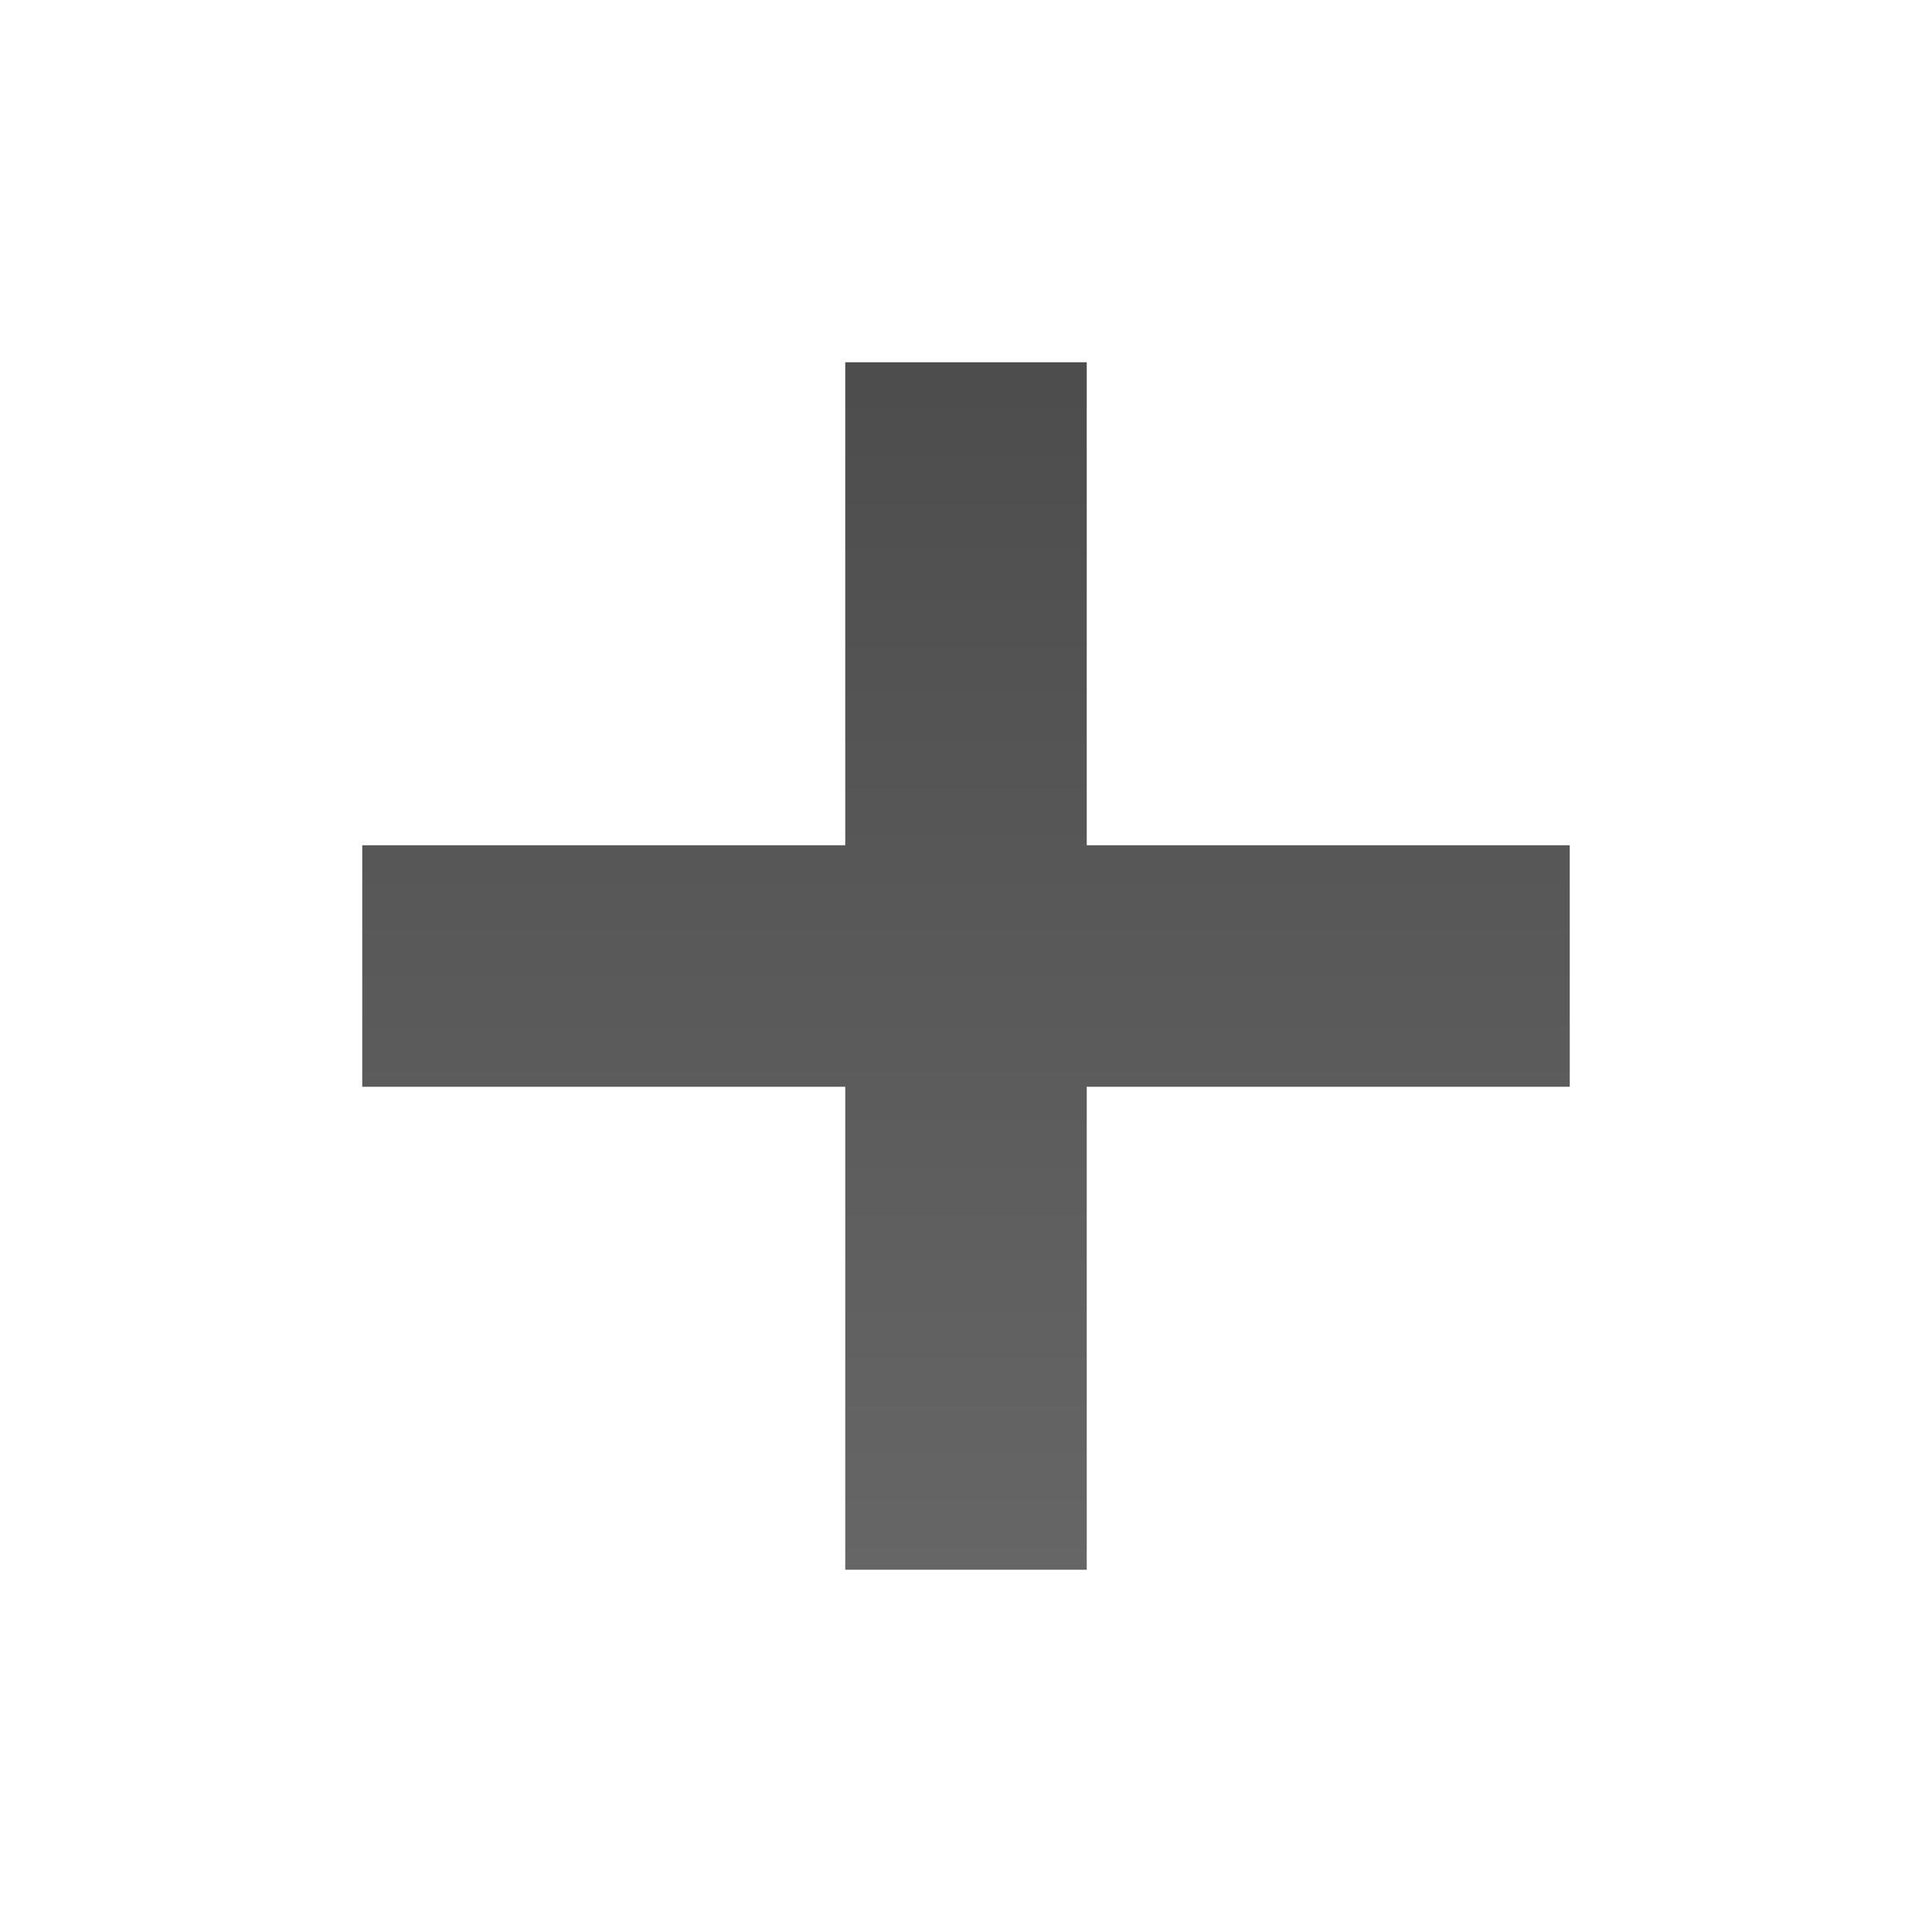
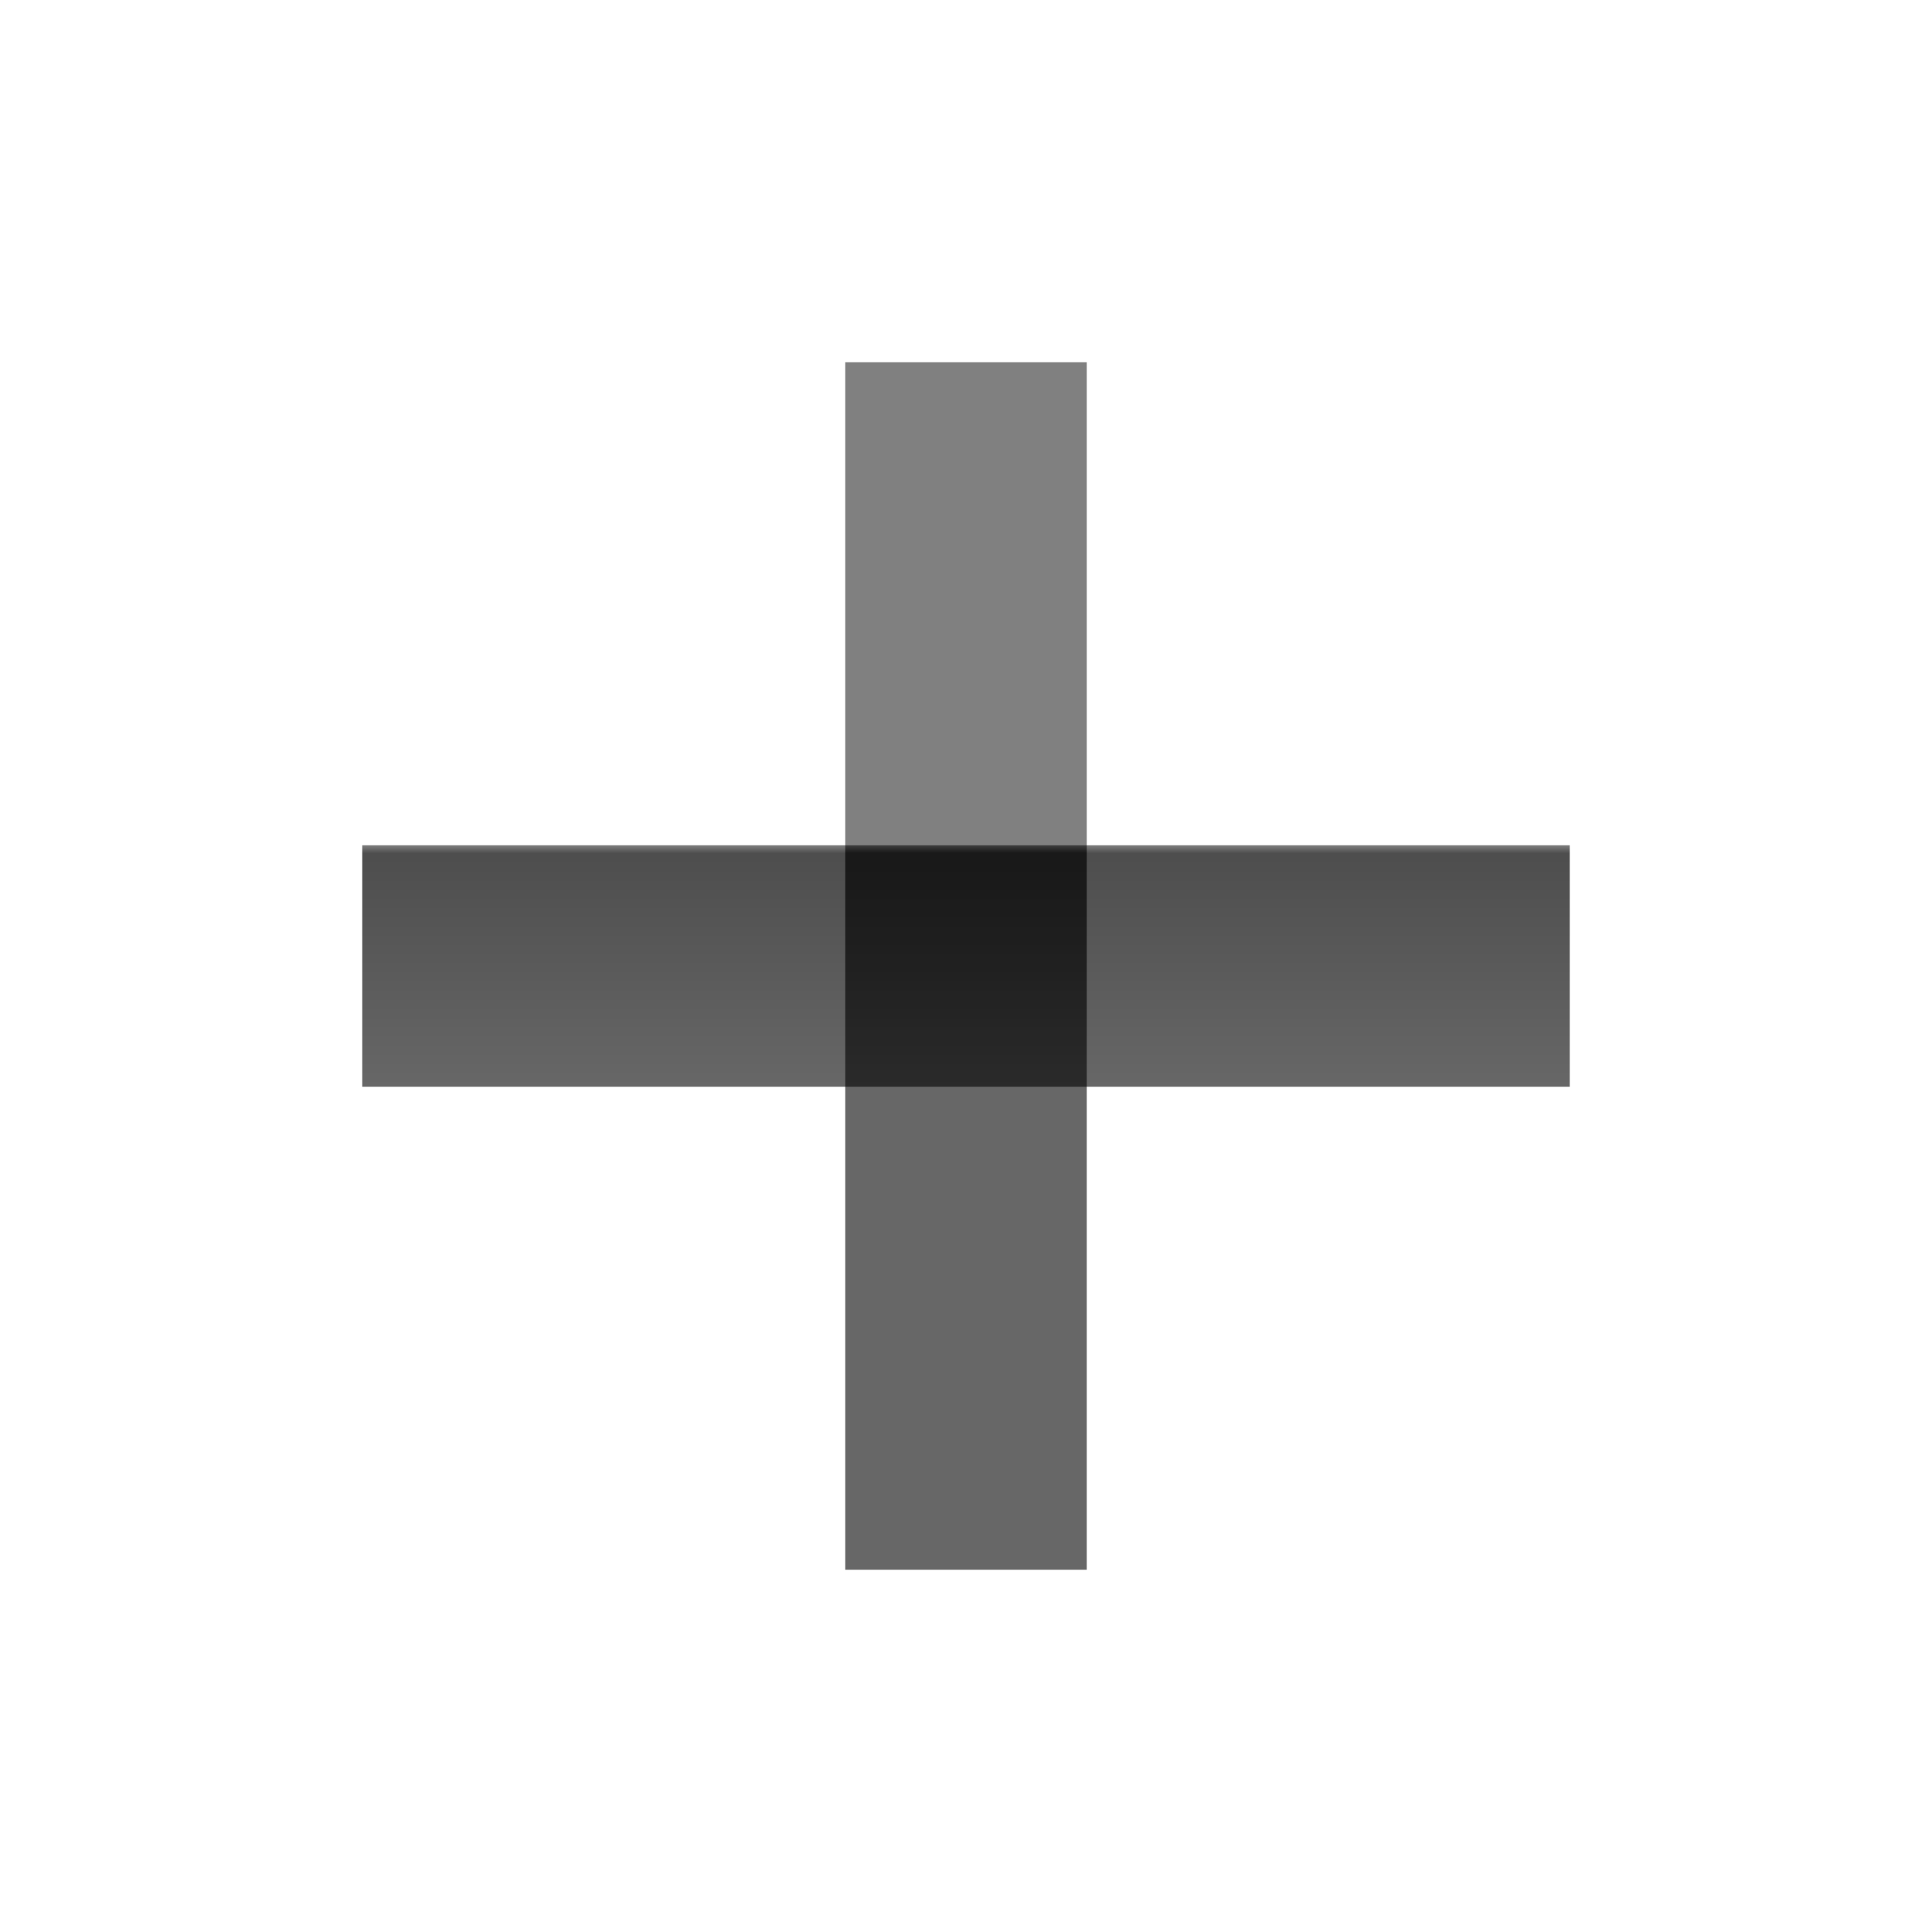
<svg xmlns="http://www.w3.org/2000/svg" version="1.1" id="Layer_1" x="0px" y="0px" width="16px" height="16px" viewBox="0 0 16 16" enable-background="new 0 0 16 16" xml:space="preserve">
-   <linearGradient id="SVGID_1_" gradientUnits="userSpaceOnUse" x1="8" y1="3" x2="8" y2="13.001">
-     <stop offset="0" style="stop-color:#000000;stop-opacity:0.7" />
-     <stop offset="1" style="stop-color:#000000;stop-opacity:0.6" />
+   <linearGradient id="SVGID_1_" gradientUnits="userSpaceOnUse" x1="8" y1="7" x2="8" y2="9">
+     <stop offset="0" style="stop-color:#010101;stop-opacity:0.5" />
+     <stop offset="0.034" style="stop-color:#010101;stop-opacity:0.7" />
+     <stop offset="1" style="stop-color:#010101;stop-opacity:0.6" />
  </linearGradient>
-   <polygon fill="url(#SVGID_1_)" points="13,7 9,7 9,3 7,3 7,7 3,7 3,9 7,9 7,13 9,13 9,9 13,9 " />
+   <g>
+     <rect x="3" y="7" fill="url(#SVGID_1_)" width="10" height="2" />
+     <rect x="7" y="3" fill="url(#SVGID_1_)" width="2" height="10" />
+   </g>
</svg>
